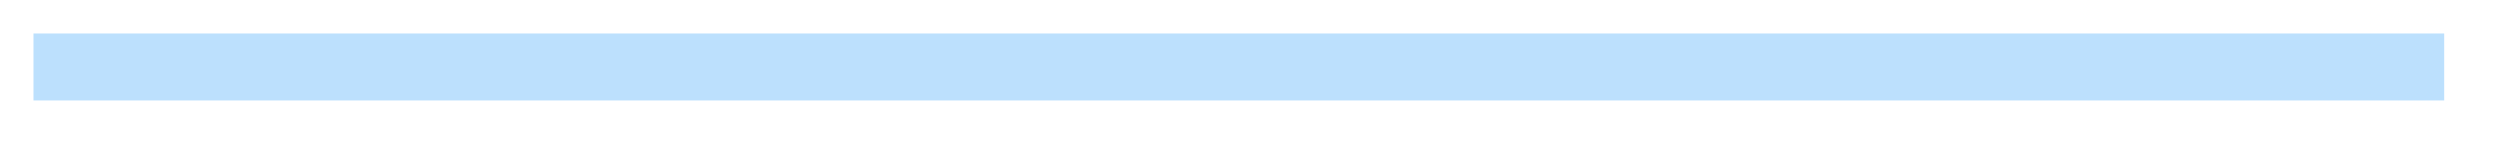
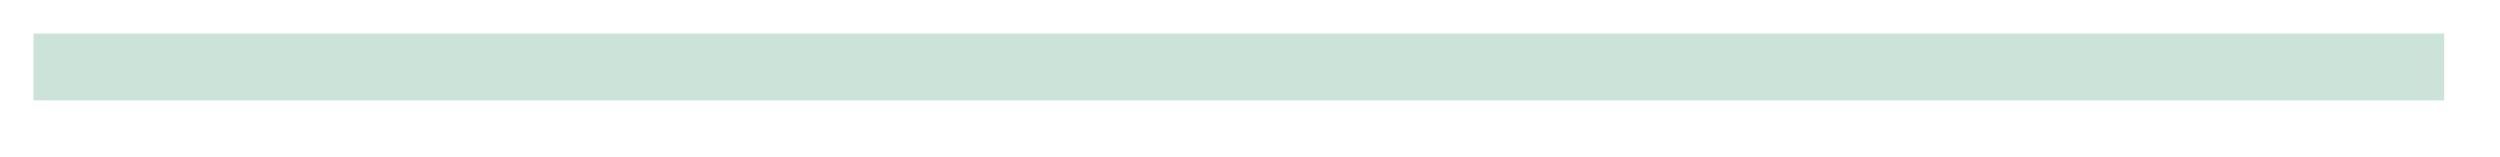
<svg xmlns="http://www.w3.org/2000/svg" version="1.1" width="112px" height="7px">
  <g transform="matrix(1 0 0 1 -332.5 -263.5 )">
-     <path d="M 334 266.5  L 442 266.5  " stroke-width="3" stroke="#bce0fd" fill="none" />
+     <path d="M 334 266.5  L 442 266.5  " stroke-width="3" stroke="#cce3da" fill="none" />
  </g>
</svg>
